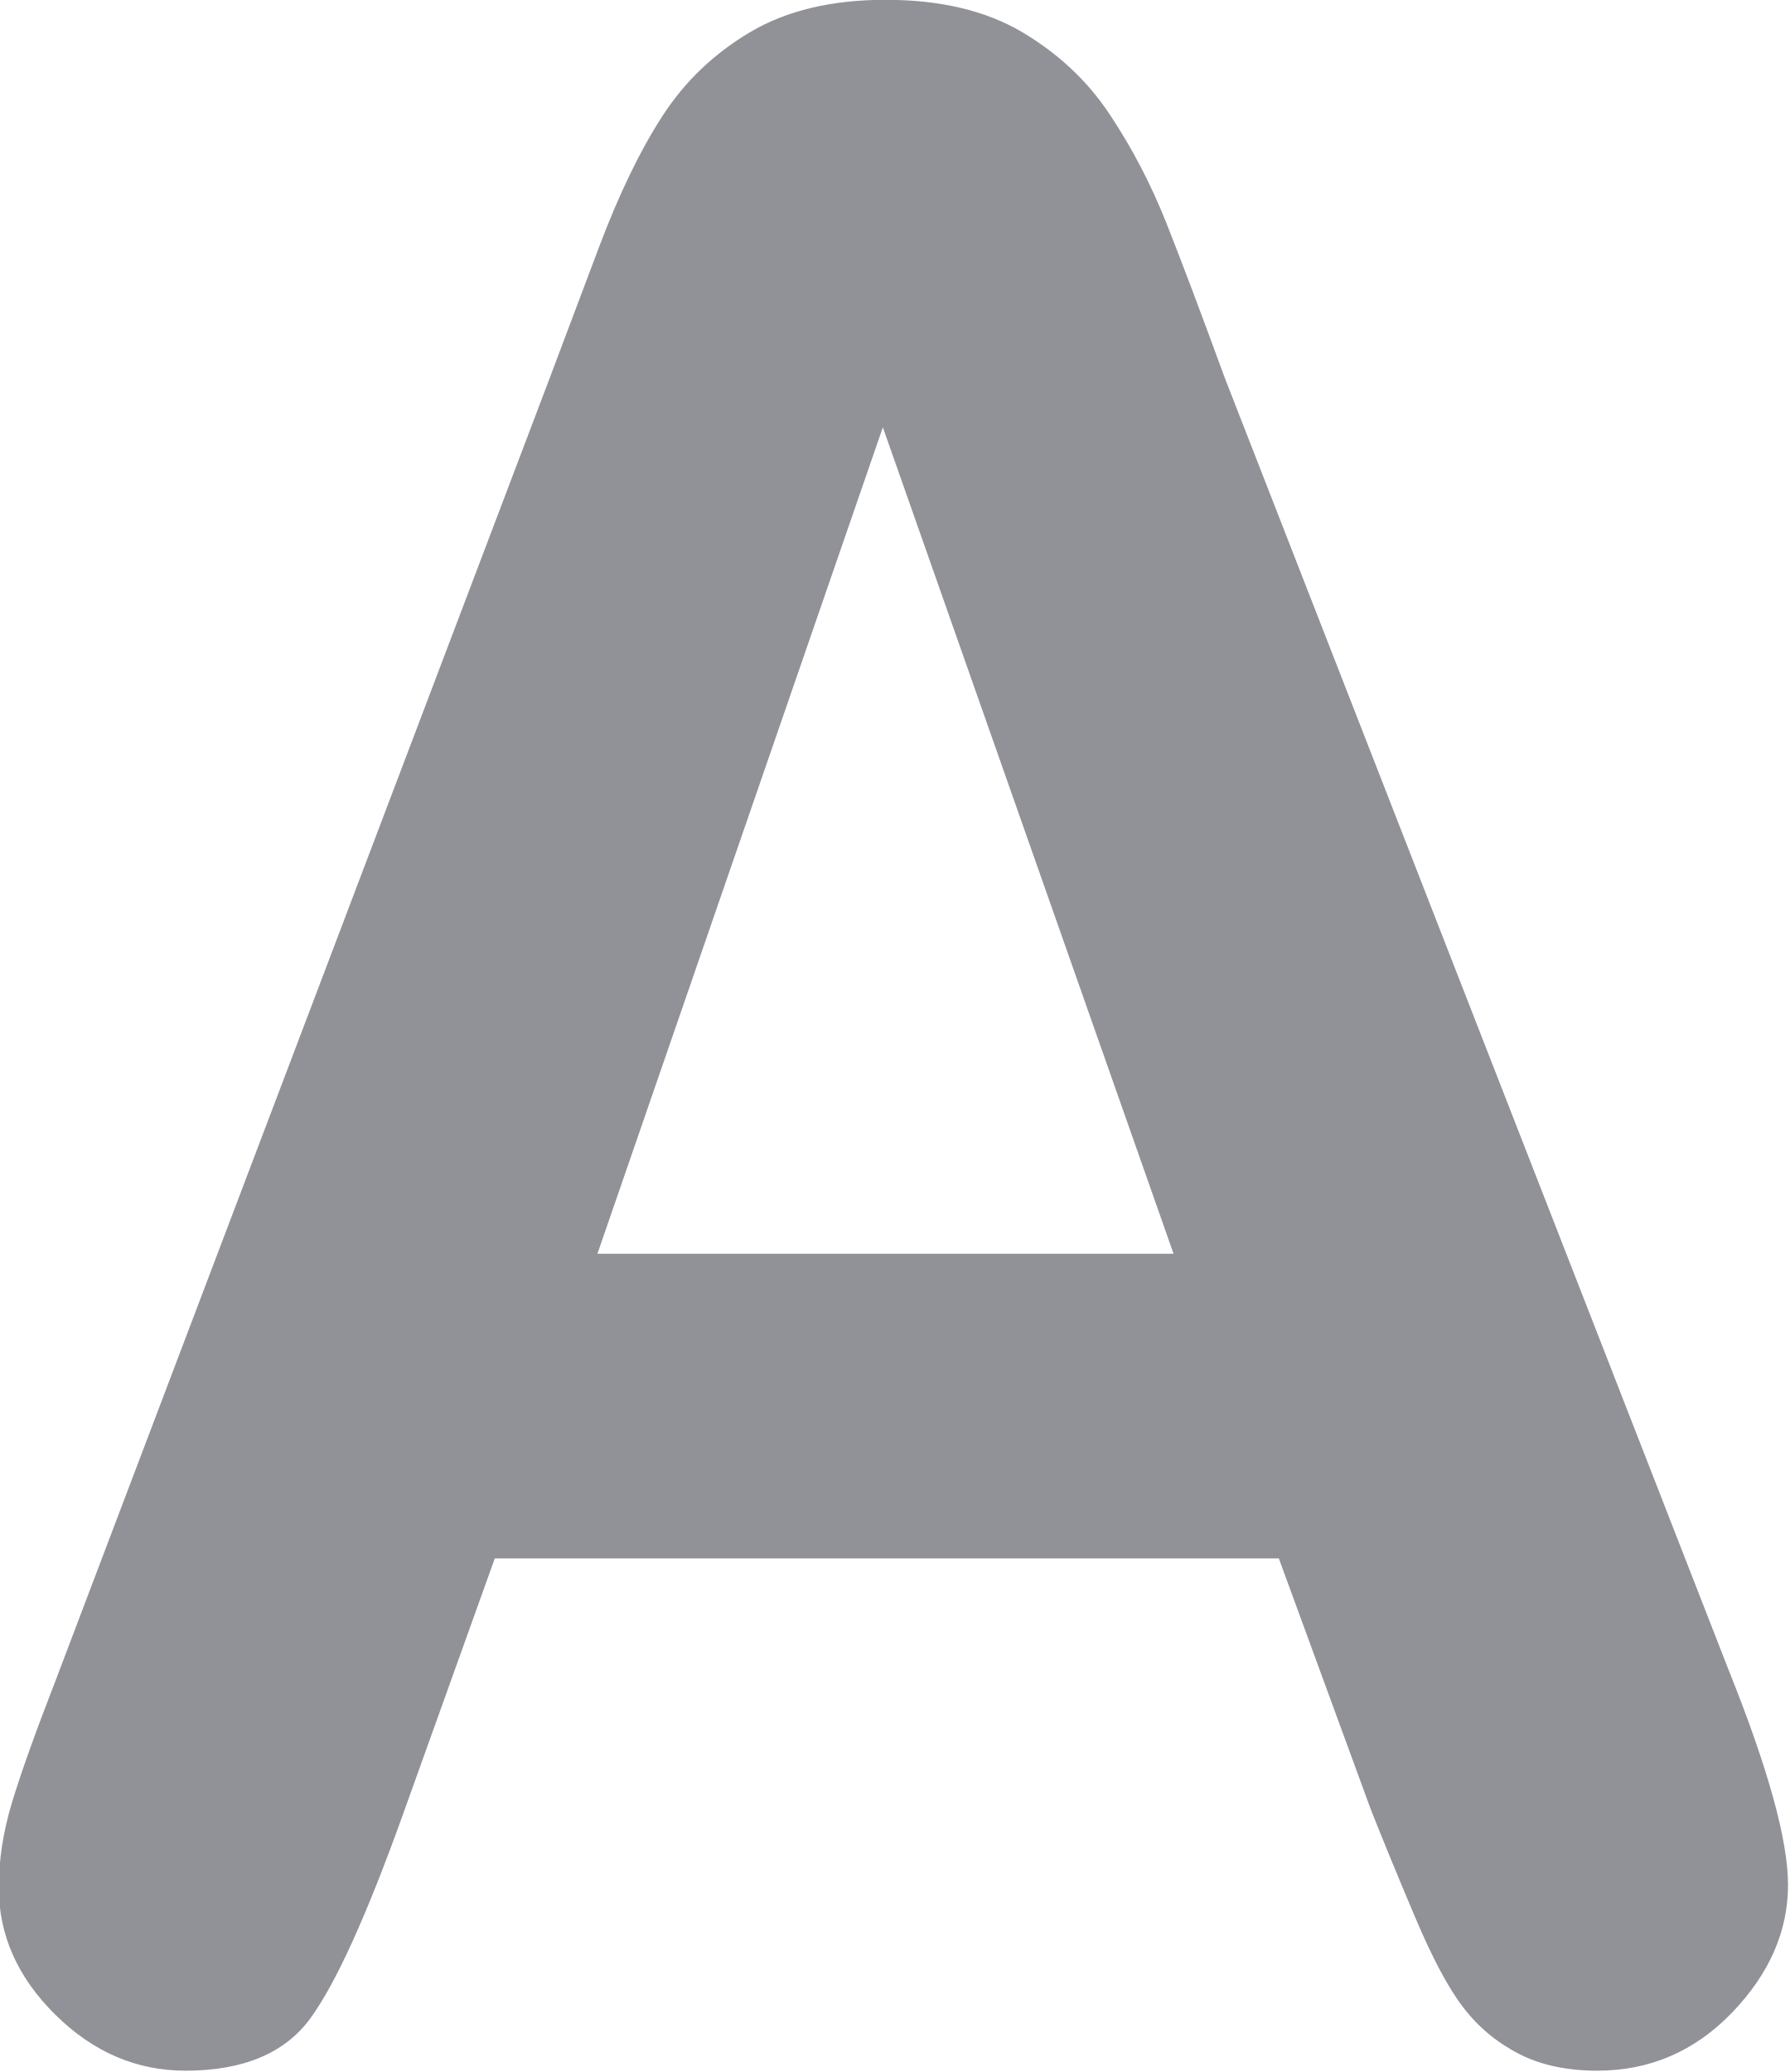
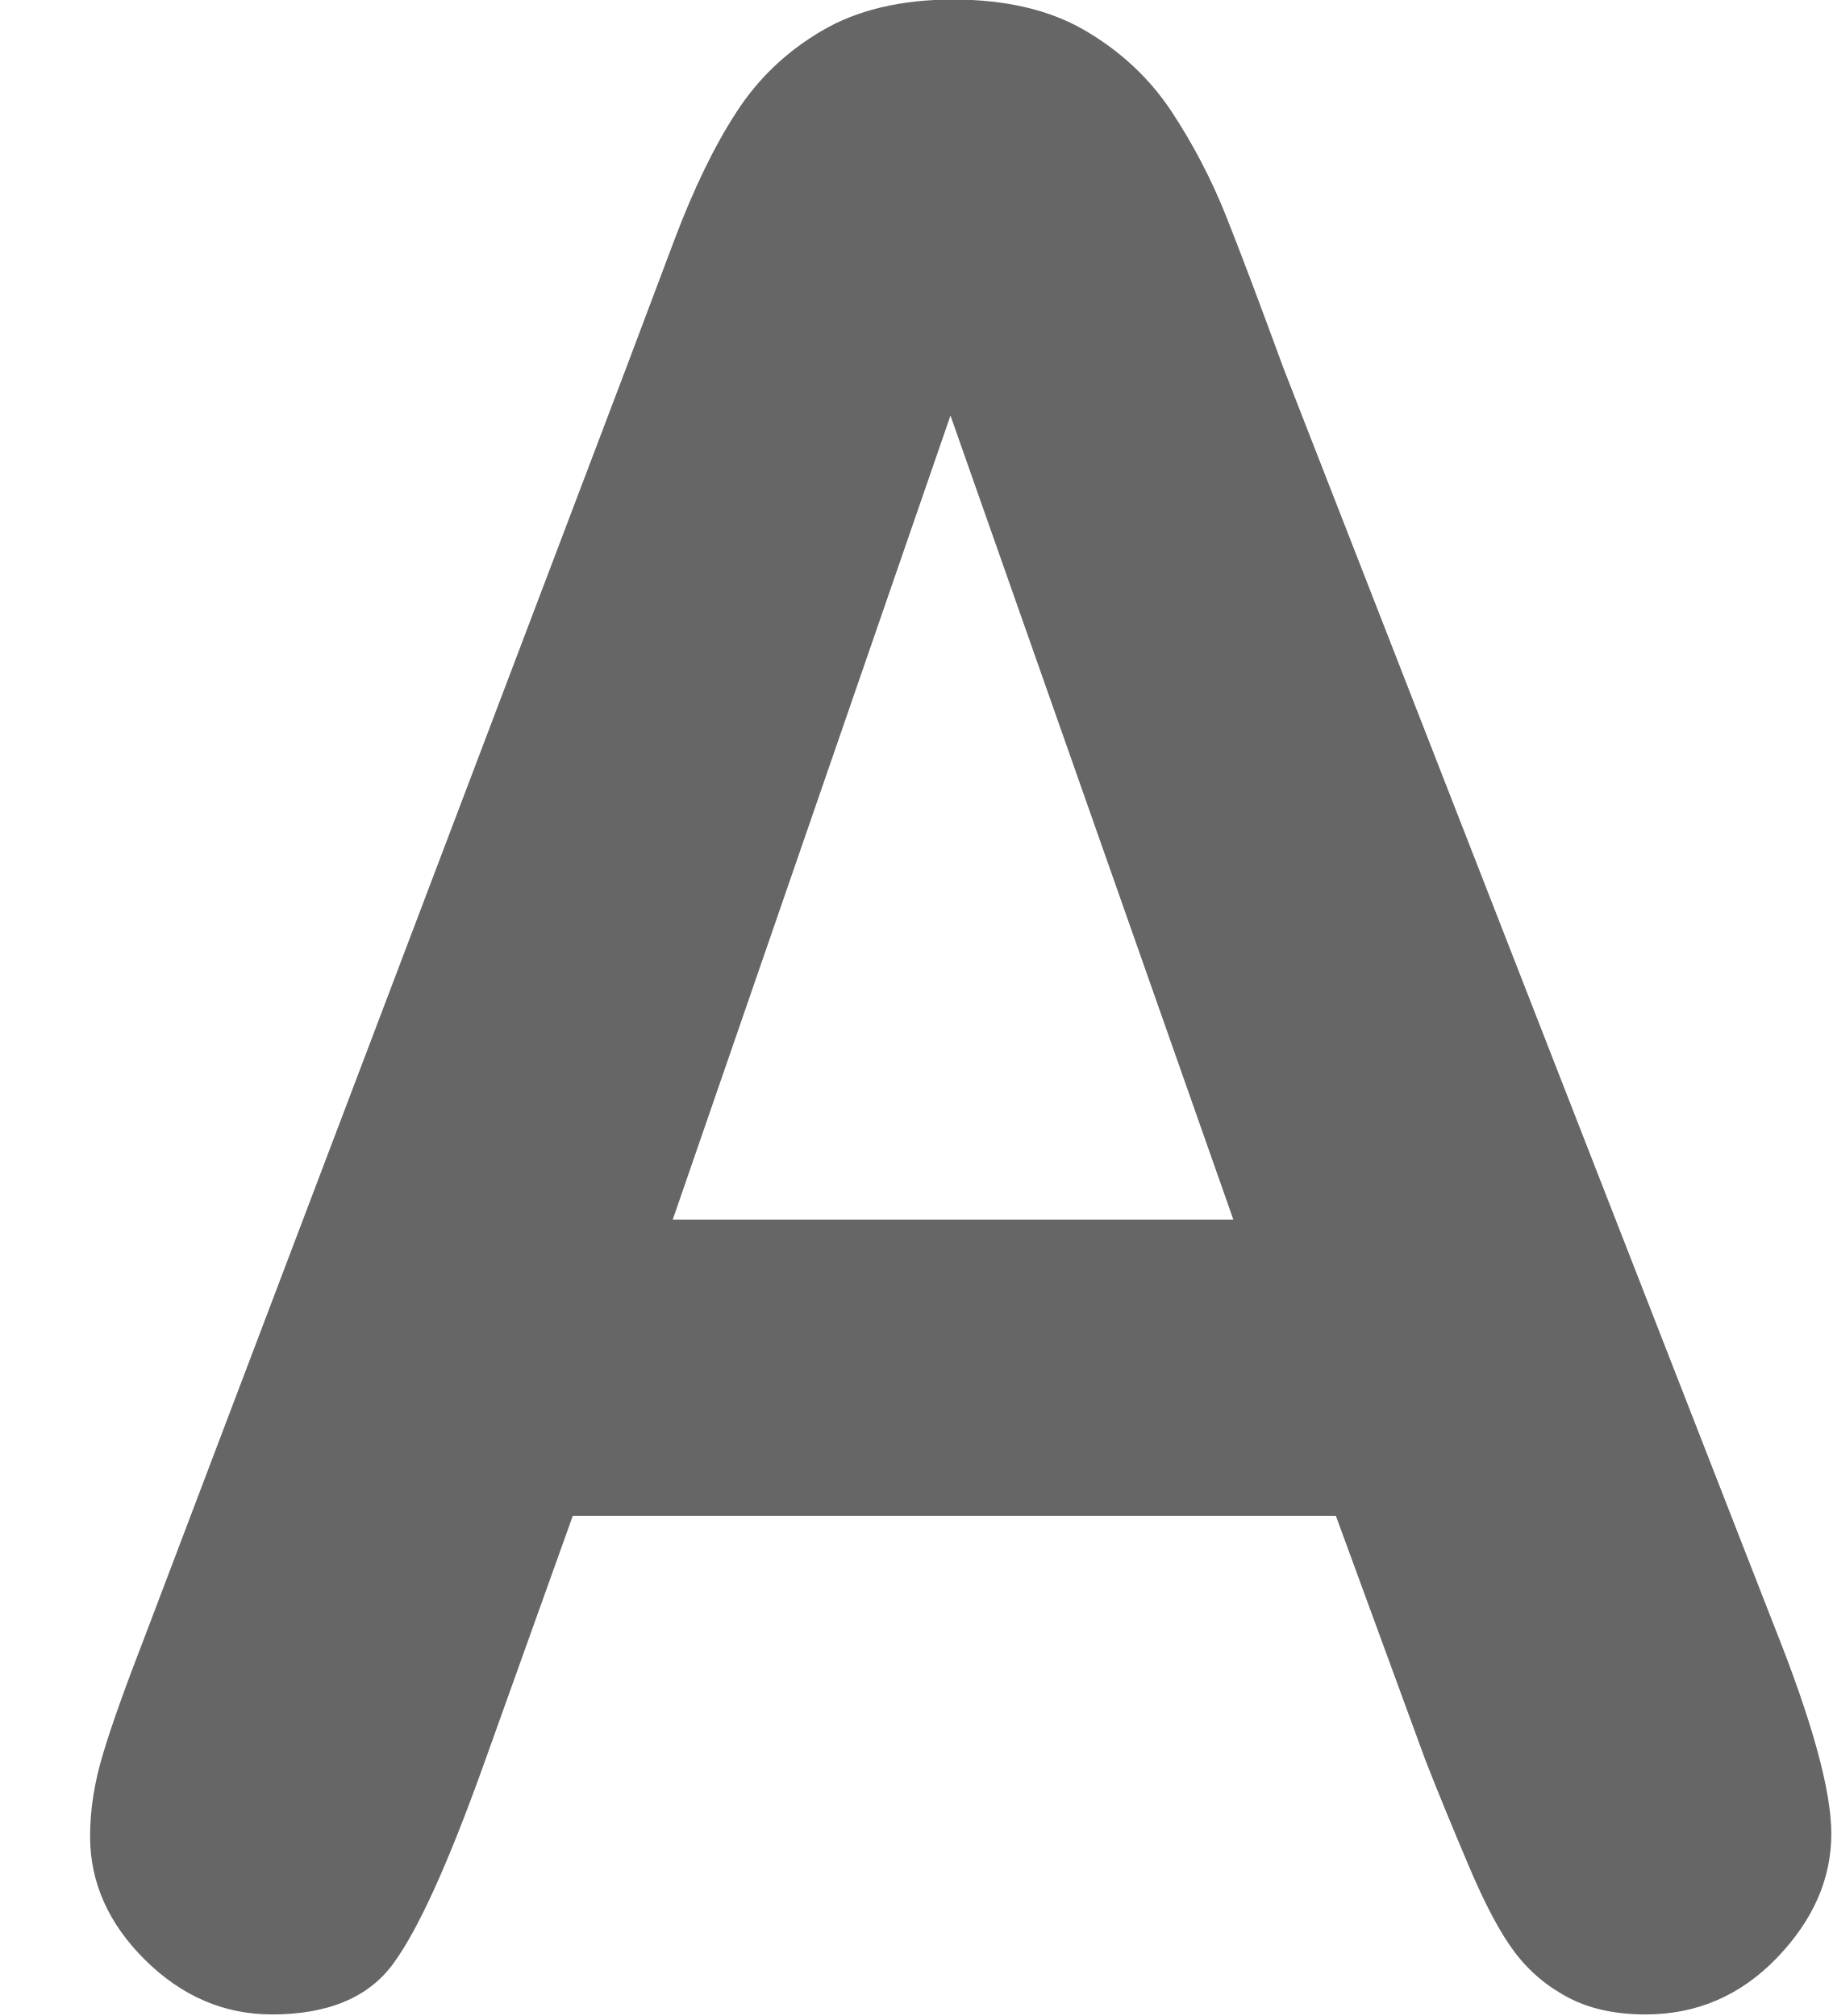
- <svg xmlns="http://www.w3.org/2000/svg" width="19px" height="22px">
-   <path fill-rule="evenodd" fill="rgb(145, 145, 152)" d="M15.026,20.354 C15.208,20.784 15.377,21.104 15.536,21.311 C15.694,21.519 15.890,21.683 16.123,21.804 C16.355,21.925 16.635,21.986 16.961,21.986 C17.520,21.986 17.997,21.780 18.393,21.369 C18.788,20.958 18.987,20.506 18.987,20.013 C18.987,19.540 18.777,18.780 18.358,17.736 L13.007,4.015 C12.756,3.329 12.549,2.780 12.386,2.369 C12.223,1.958 12.023,1.574 11.785,1.216 C11.548,0.858 11.235,0.566 10.849,0.338 C10.462,0.111 9.980,-0.002 9.403,-0.002 C8.834,-0.002 8.357,0.111 7.971,0.338 C7.585,0.566 7.273,0.863 7.035,1.231 C6.797,1.598 6.574,2.060 6.364,2.616 C6.155,3.172 5.975,3.648 5.826,4.044 L0.587,17.852 C0.373,18.403 0.219,18.834 0.126,19.143 C0.033,19.453 -0.013,19.752 -0.013,20.042 C-0.013,20.545 0.186,20.995 0.587,21.391 C0.988,21.788 1.449,21.986 1.970,21.986 C2.585,21.986 3.028,21.799 3.298,21.427 C3.568,21.055 3.894,20.337 4.276,19.273 L5.254,16.547 L13.580,16.547 L14.558,19.216 C14.688,19.544 14.844,19.924 15.026,20.354 ZM9.375,4.537 L12.462,13.312 L6.344,13.312 L9.375,4.537 Z" />
+ <svg xmlns="http://www.w3.org/2000/svg" width="20px" height="22px">
+   <path fill-rule="evenodd" fill="rgb(102, 102, 102)" d="M16.023,20.351 C16.204,20.782 16.375,21.101 16.533,21.309 C16.691,21.517 16.887,21.681 17.120,21.802 C17.352,21.923 17.631,21.983 17.958,21.983 C18.516,21.983 18.993,21.777 19.389,21.367 C19.785,20.956 19.984,20.504 19.984,20.011 C19.984,19.538 19.774,18.778 19.356,17.733 L14.004,4.013 C13.753,3.327 13.546,2.777 13.383,2.367 C13.220,1.956 13.019,1.572 12.782,1.213 C12.545,0.856 12.232,0.563 11.846,0.336 C11.460,0.109 10.978,-0.005 10.400,-0.005 C9.832,-0.005 9.353,0.109 8.968,0.336 C8.581,0.563 8.270,0.860 8.033,1.229 C7.795,1.595 7.571,2.057 7.361,2.613 C7.152,3.169 6.972,3.646 6.823,4.042 L1.584,17.849 C1.370,18.401 1.216,18.831 1.124,19.140 C1.030,19.450 0.983,19.750 0.983,20.040 C0.983,20.542 1.183,20.992 1.584,21.389 C1.984,21.784 2.446,21.983 2.967,21.983 C3.583,21.983 4.025,21.796 4.294,21.425 C4.566,21.053 4.891,20.334 5.273,19.271 L6.250,16.543 L14.578,16.543 L15.556,19.212 C15.685,19.542 15.841,19.921 16.023,20.351 ZM10.372,4.535 L13.459,13.310 L7.341,13.310 L10.372,4.535 Z" />
</svg>
